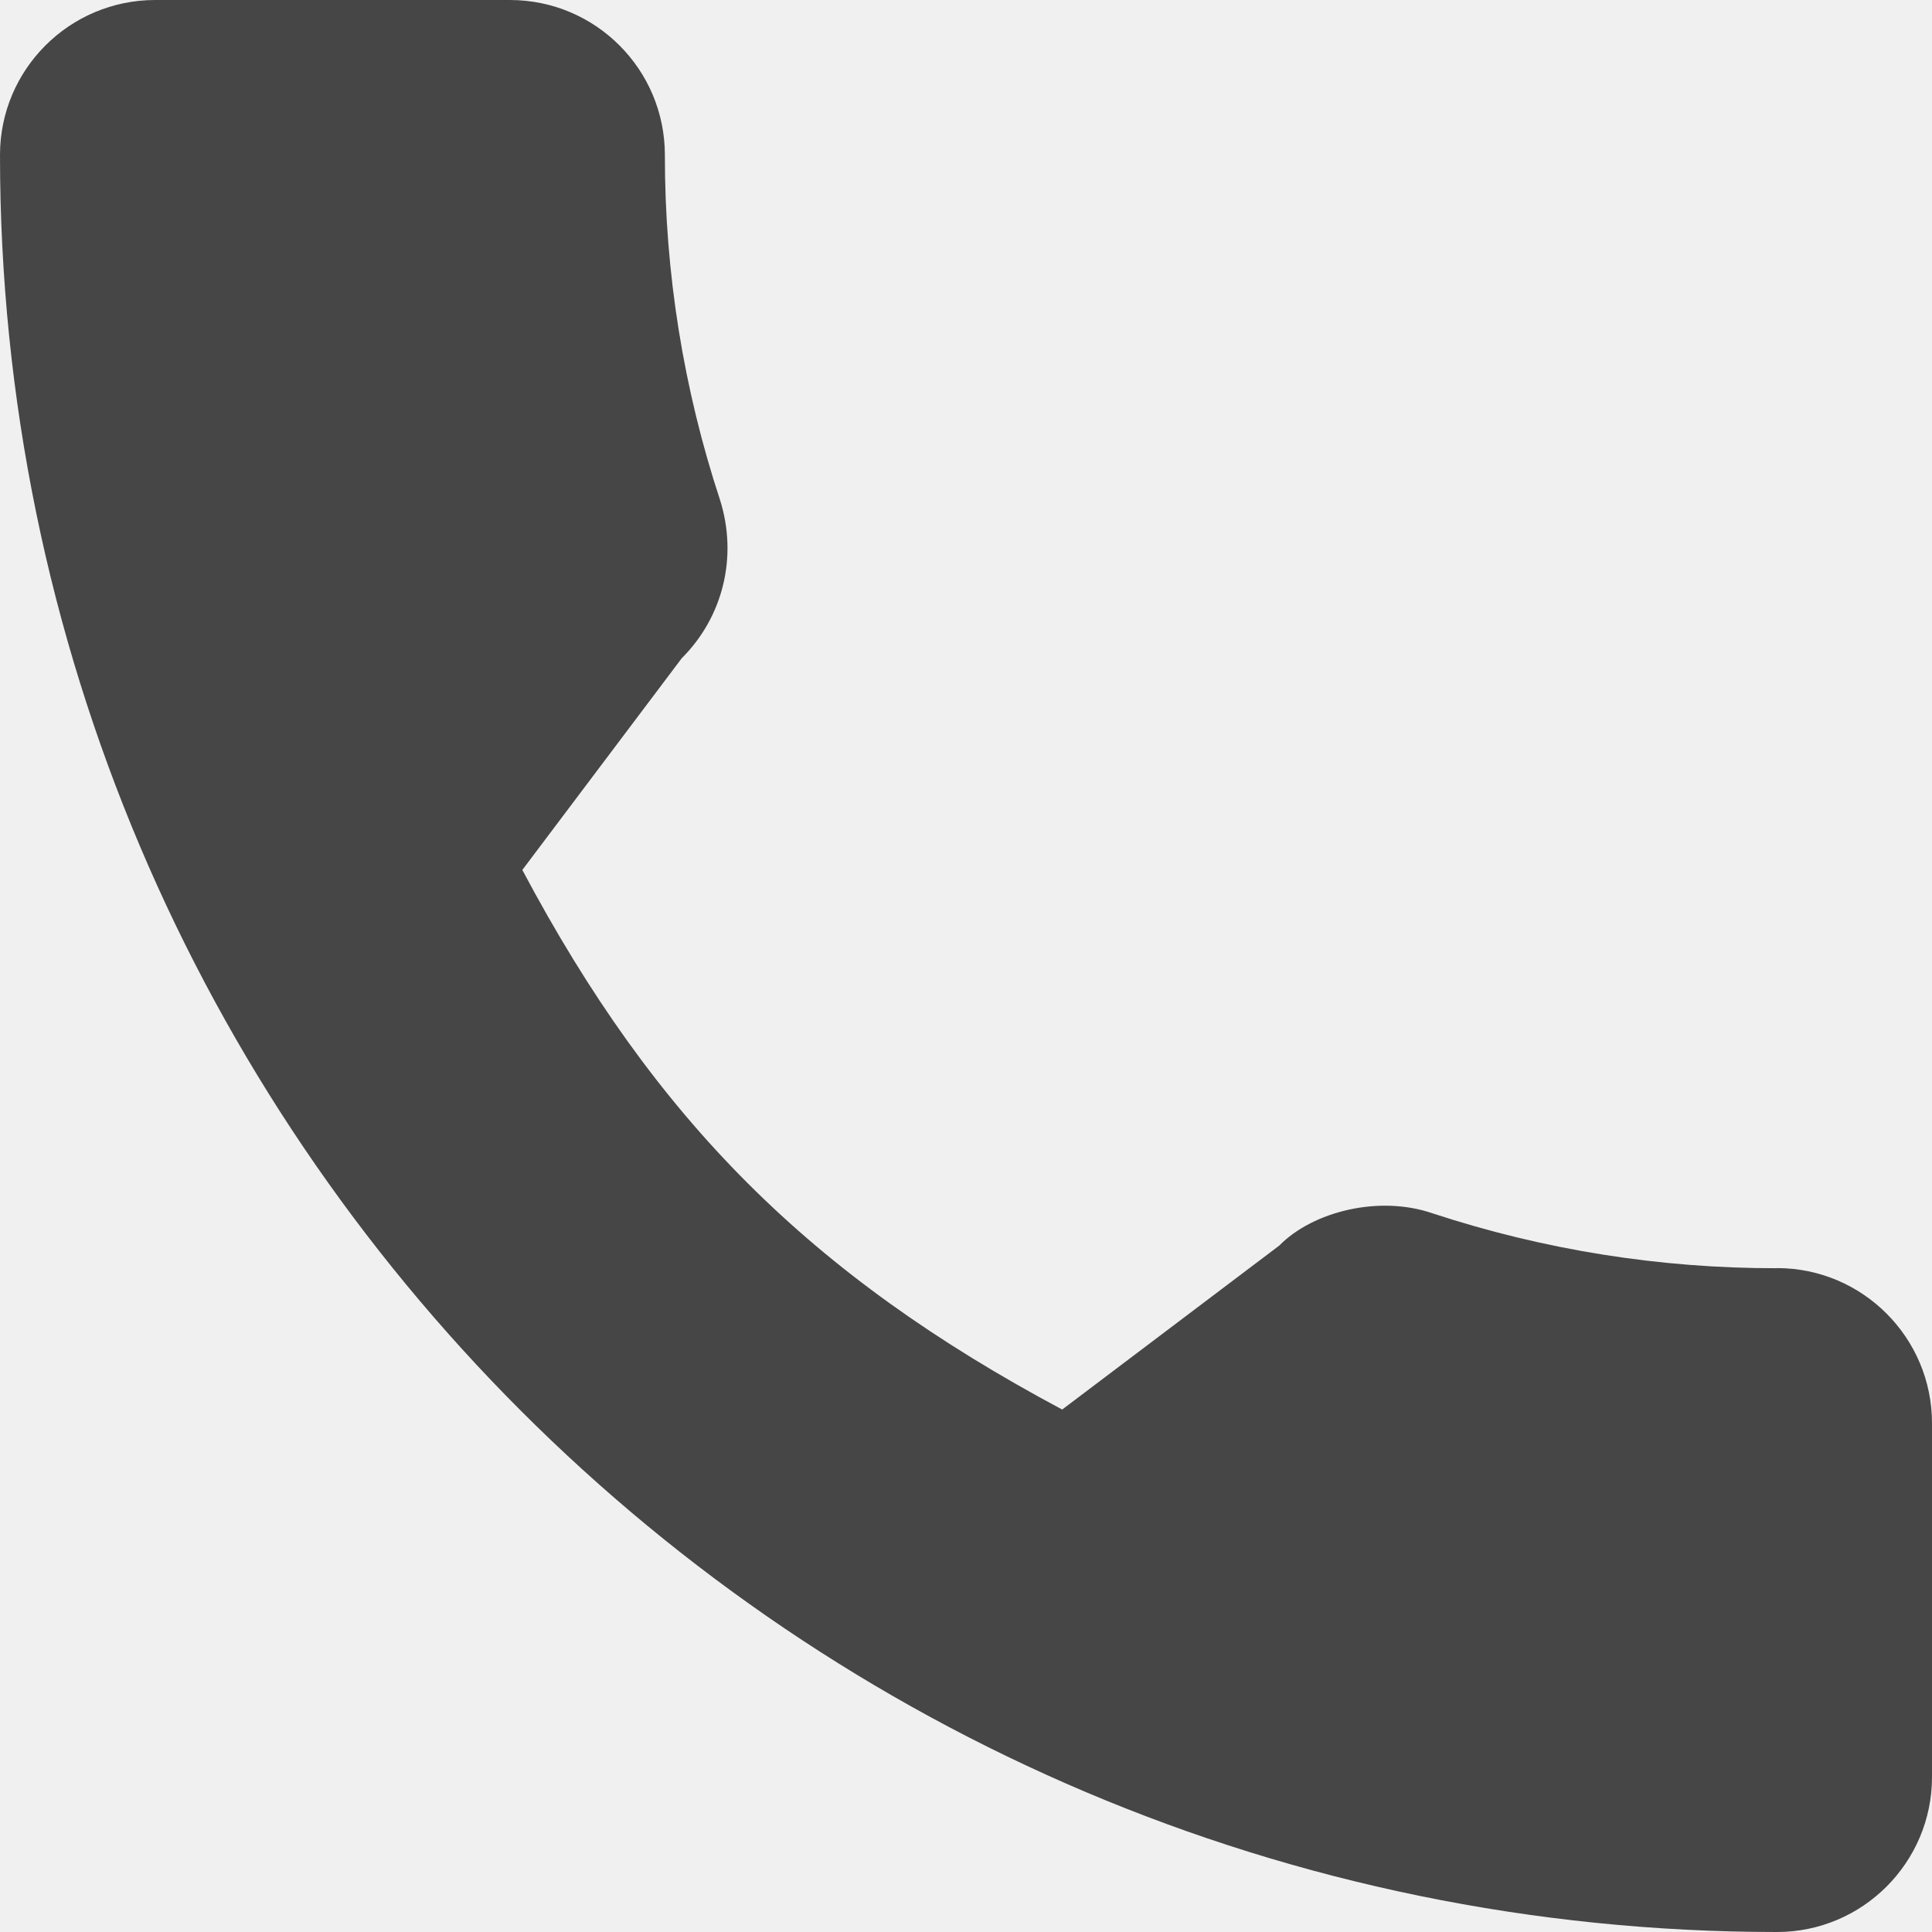
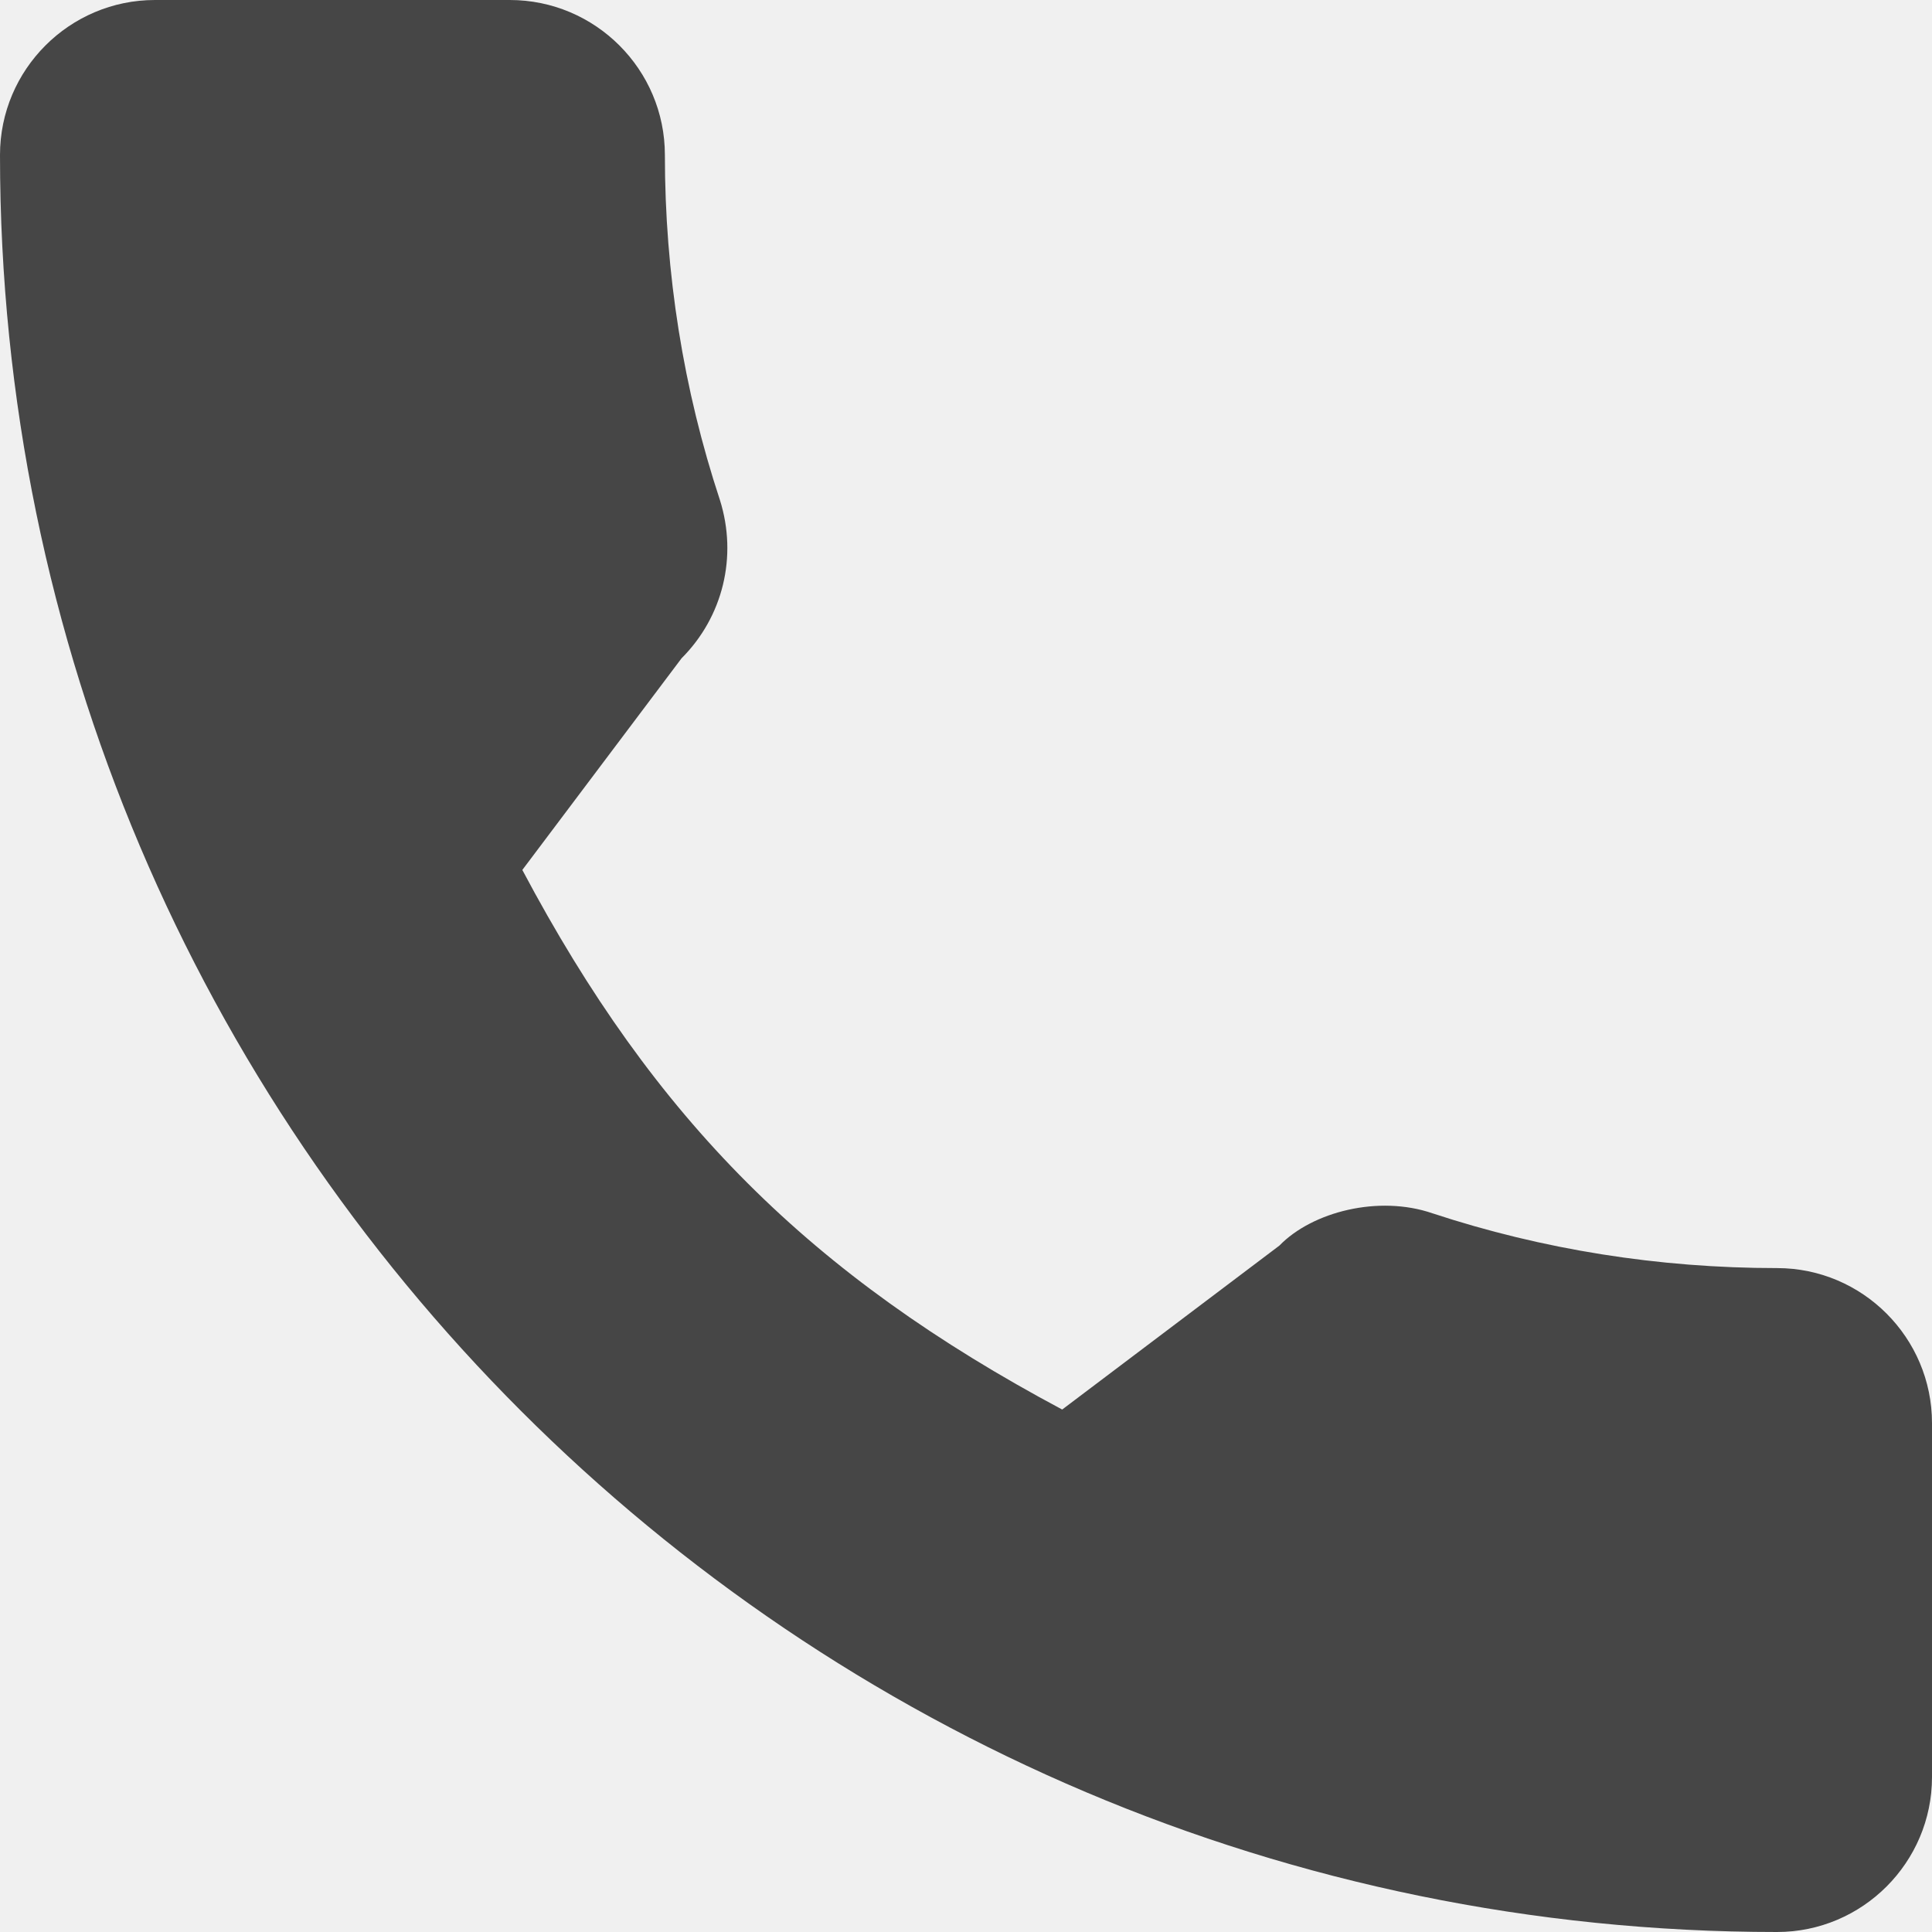
- <svg xmlns="http://www.w3.org/2000/svg" width="14" height="14" fill="none">
+ <svg xmlns="http://www.w3.org/2000/svg" width="14" height="14" viewBox="0 0 14 14" fill="none">
  <g clip-path="url(#clip0_4061_17633)">
-     <path d="M12.877 9.19a7.948 7.948 0 01-2.497-.398c-.39-.134-.87-.011-1.11.234l-1.573 1.188c-1.826-.974-2.95-2.099-3.912-3.91L4.94 4.77c.3-.299.407-.736.278-1.146a7.96 7.96 0 01-.4-2.5C4.818.503 4.315 0 3.695 0h-2.57C.503 0 0 .504 0 1.123 0 8.223 5.776 14 12.877 14c.62 0 1.123-.504 1.123-1.123v-2.564c0-.62-.504-1.124-1.123-1.124z" fill="#464646" />
+     <path d="M12.877 9.189C12.02 9.189 11.178 9.055 10.38 8.792C9.99 8.658 9.509 8.781 9.271 9.026L7.697 10.214C5.871 9.24 4.746 8.115 3.785 6.304L4.939 4.77C5.238 4.471 5.346 4.034 5.217 3.624C4.952 2.822 4.818 1.981 4.818 1.123C4.818 0.504 4.314 0 3.694 0H1.123C0.504 0 0 0.504 0 1.123C0 8.224 5.776 14 12.877 14C13.496 14 14 13.496 14 12.877V10.313C14 9.693 13.496 9.189 12.877 9.189Z" fill="#464646" />
  </g>
  <defs>
    <clipPath id="clip0_4061_17633">
-       <path fill="#fff" d="M0 0h14v14H0z" />
+       <rect width="14" height="14" fill="white" />
    </clipPath>
  </defs>
</svg>
